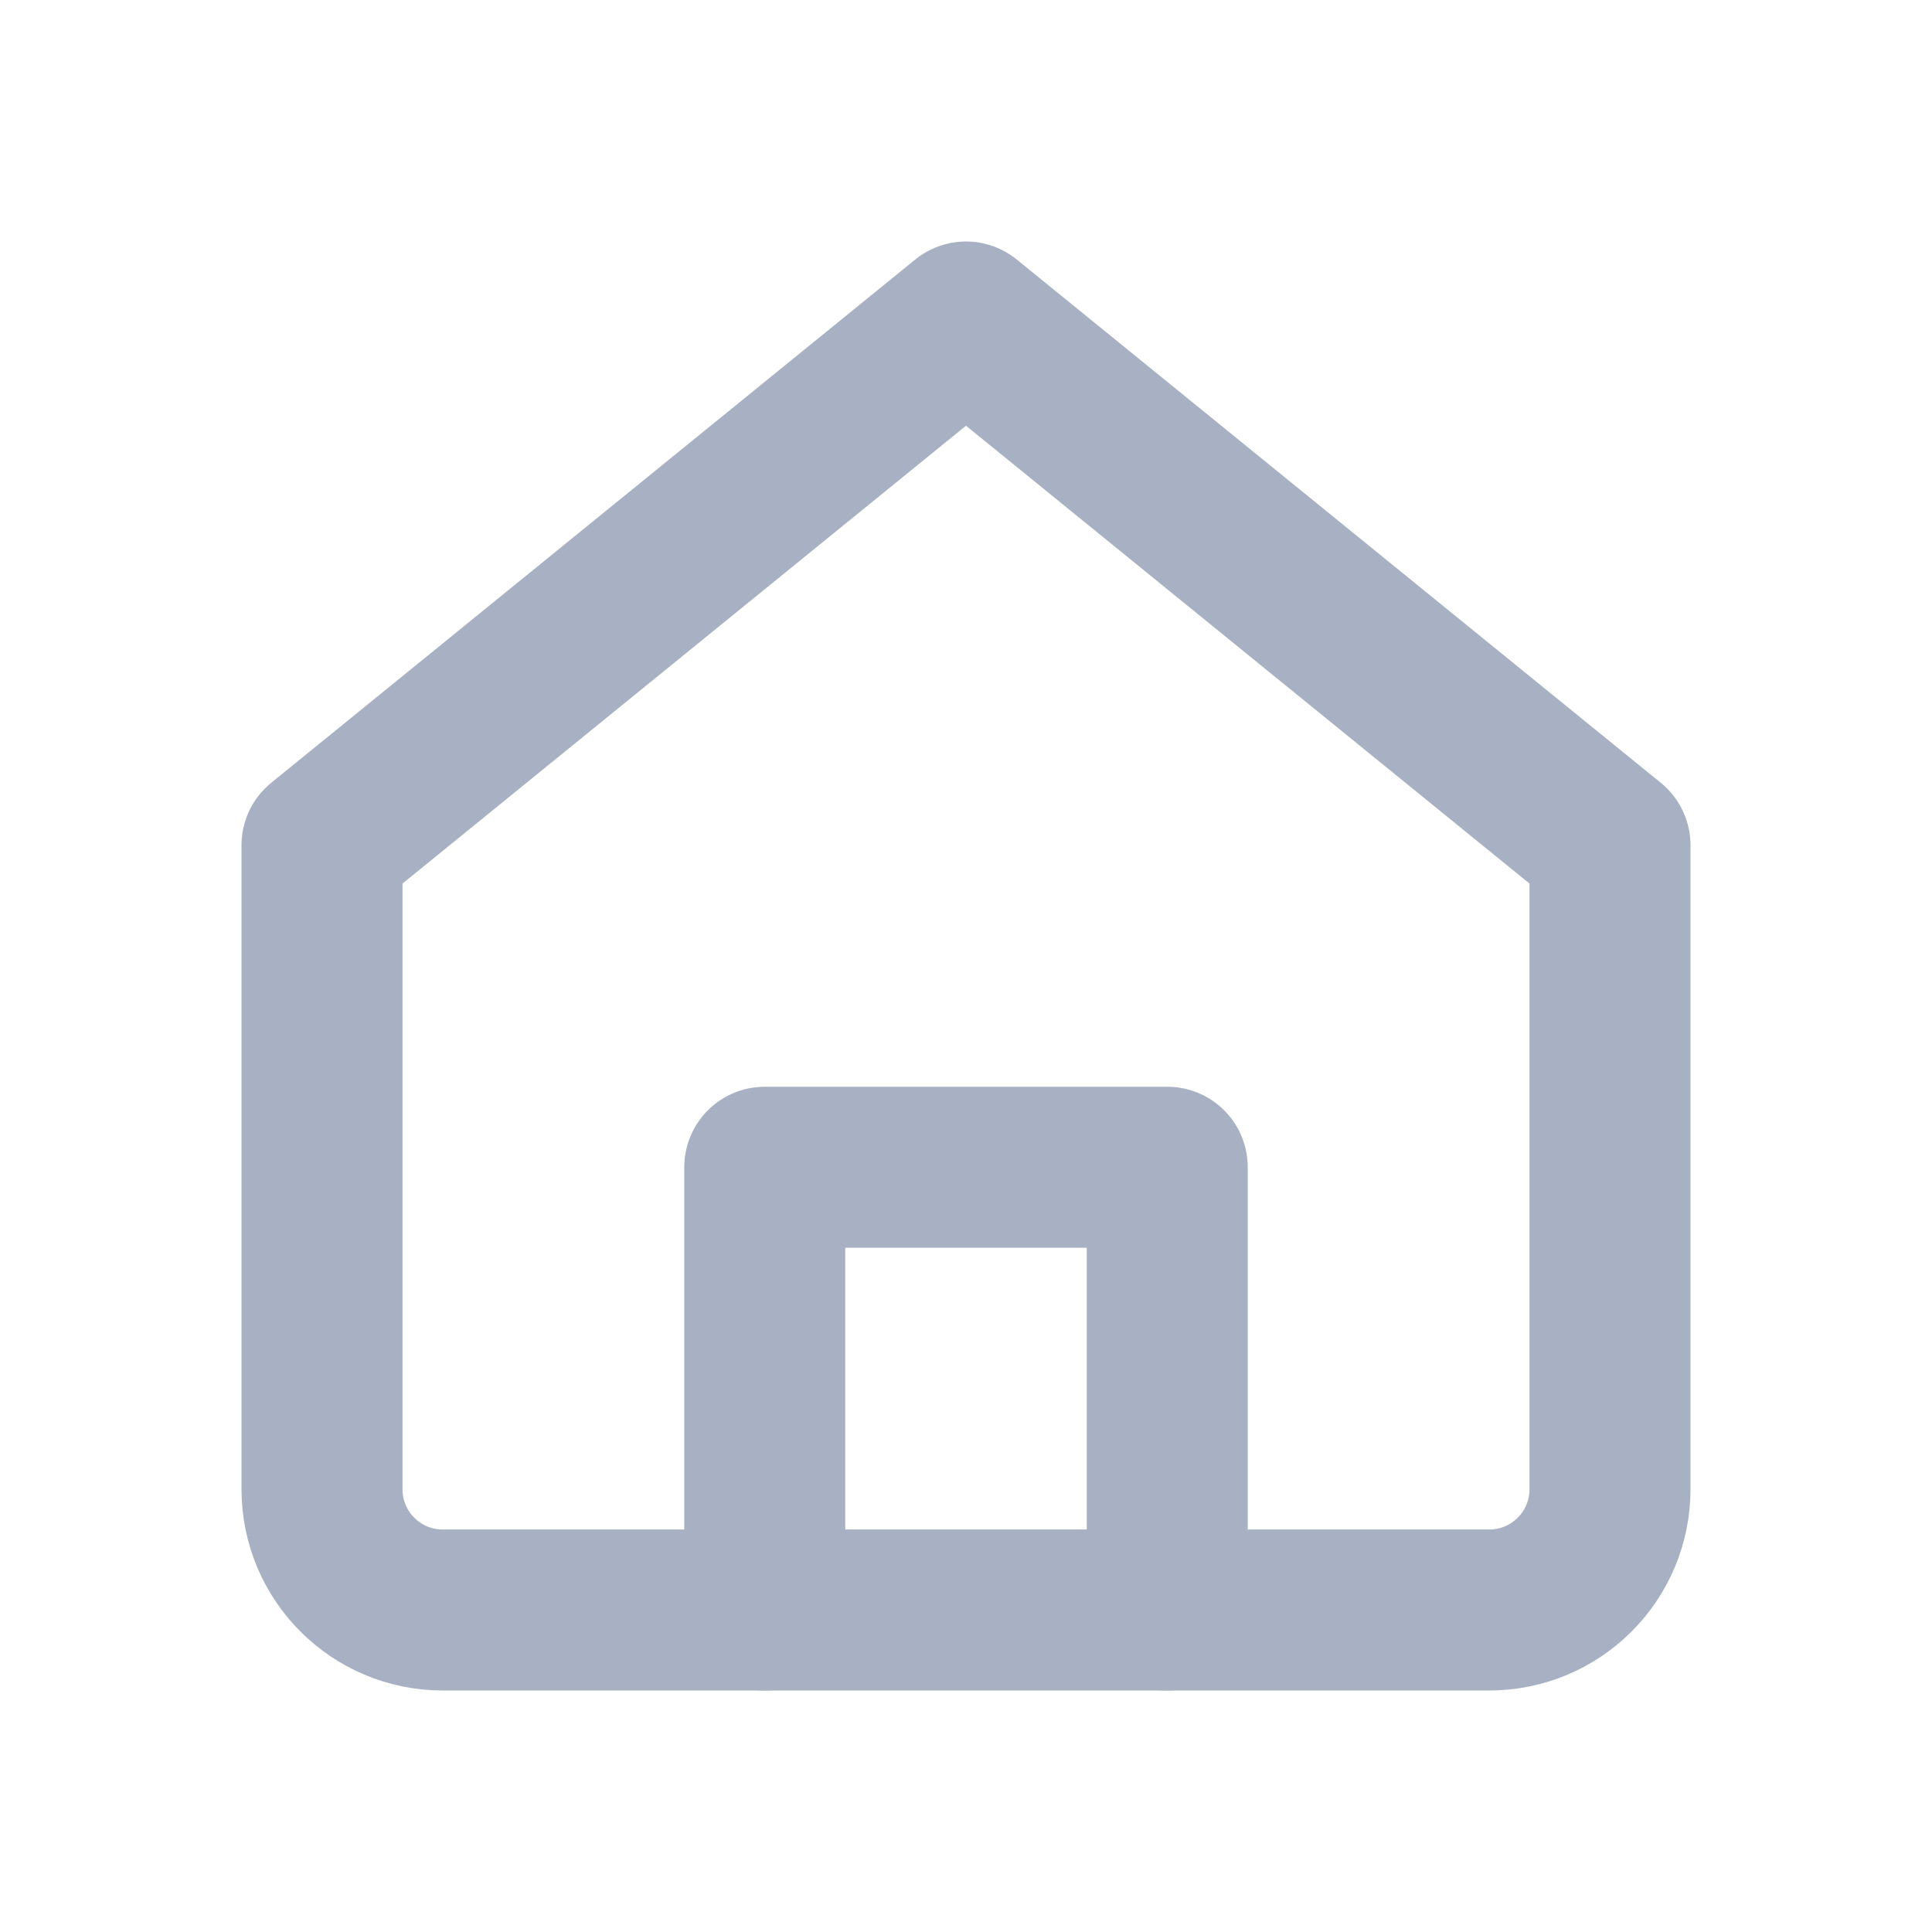
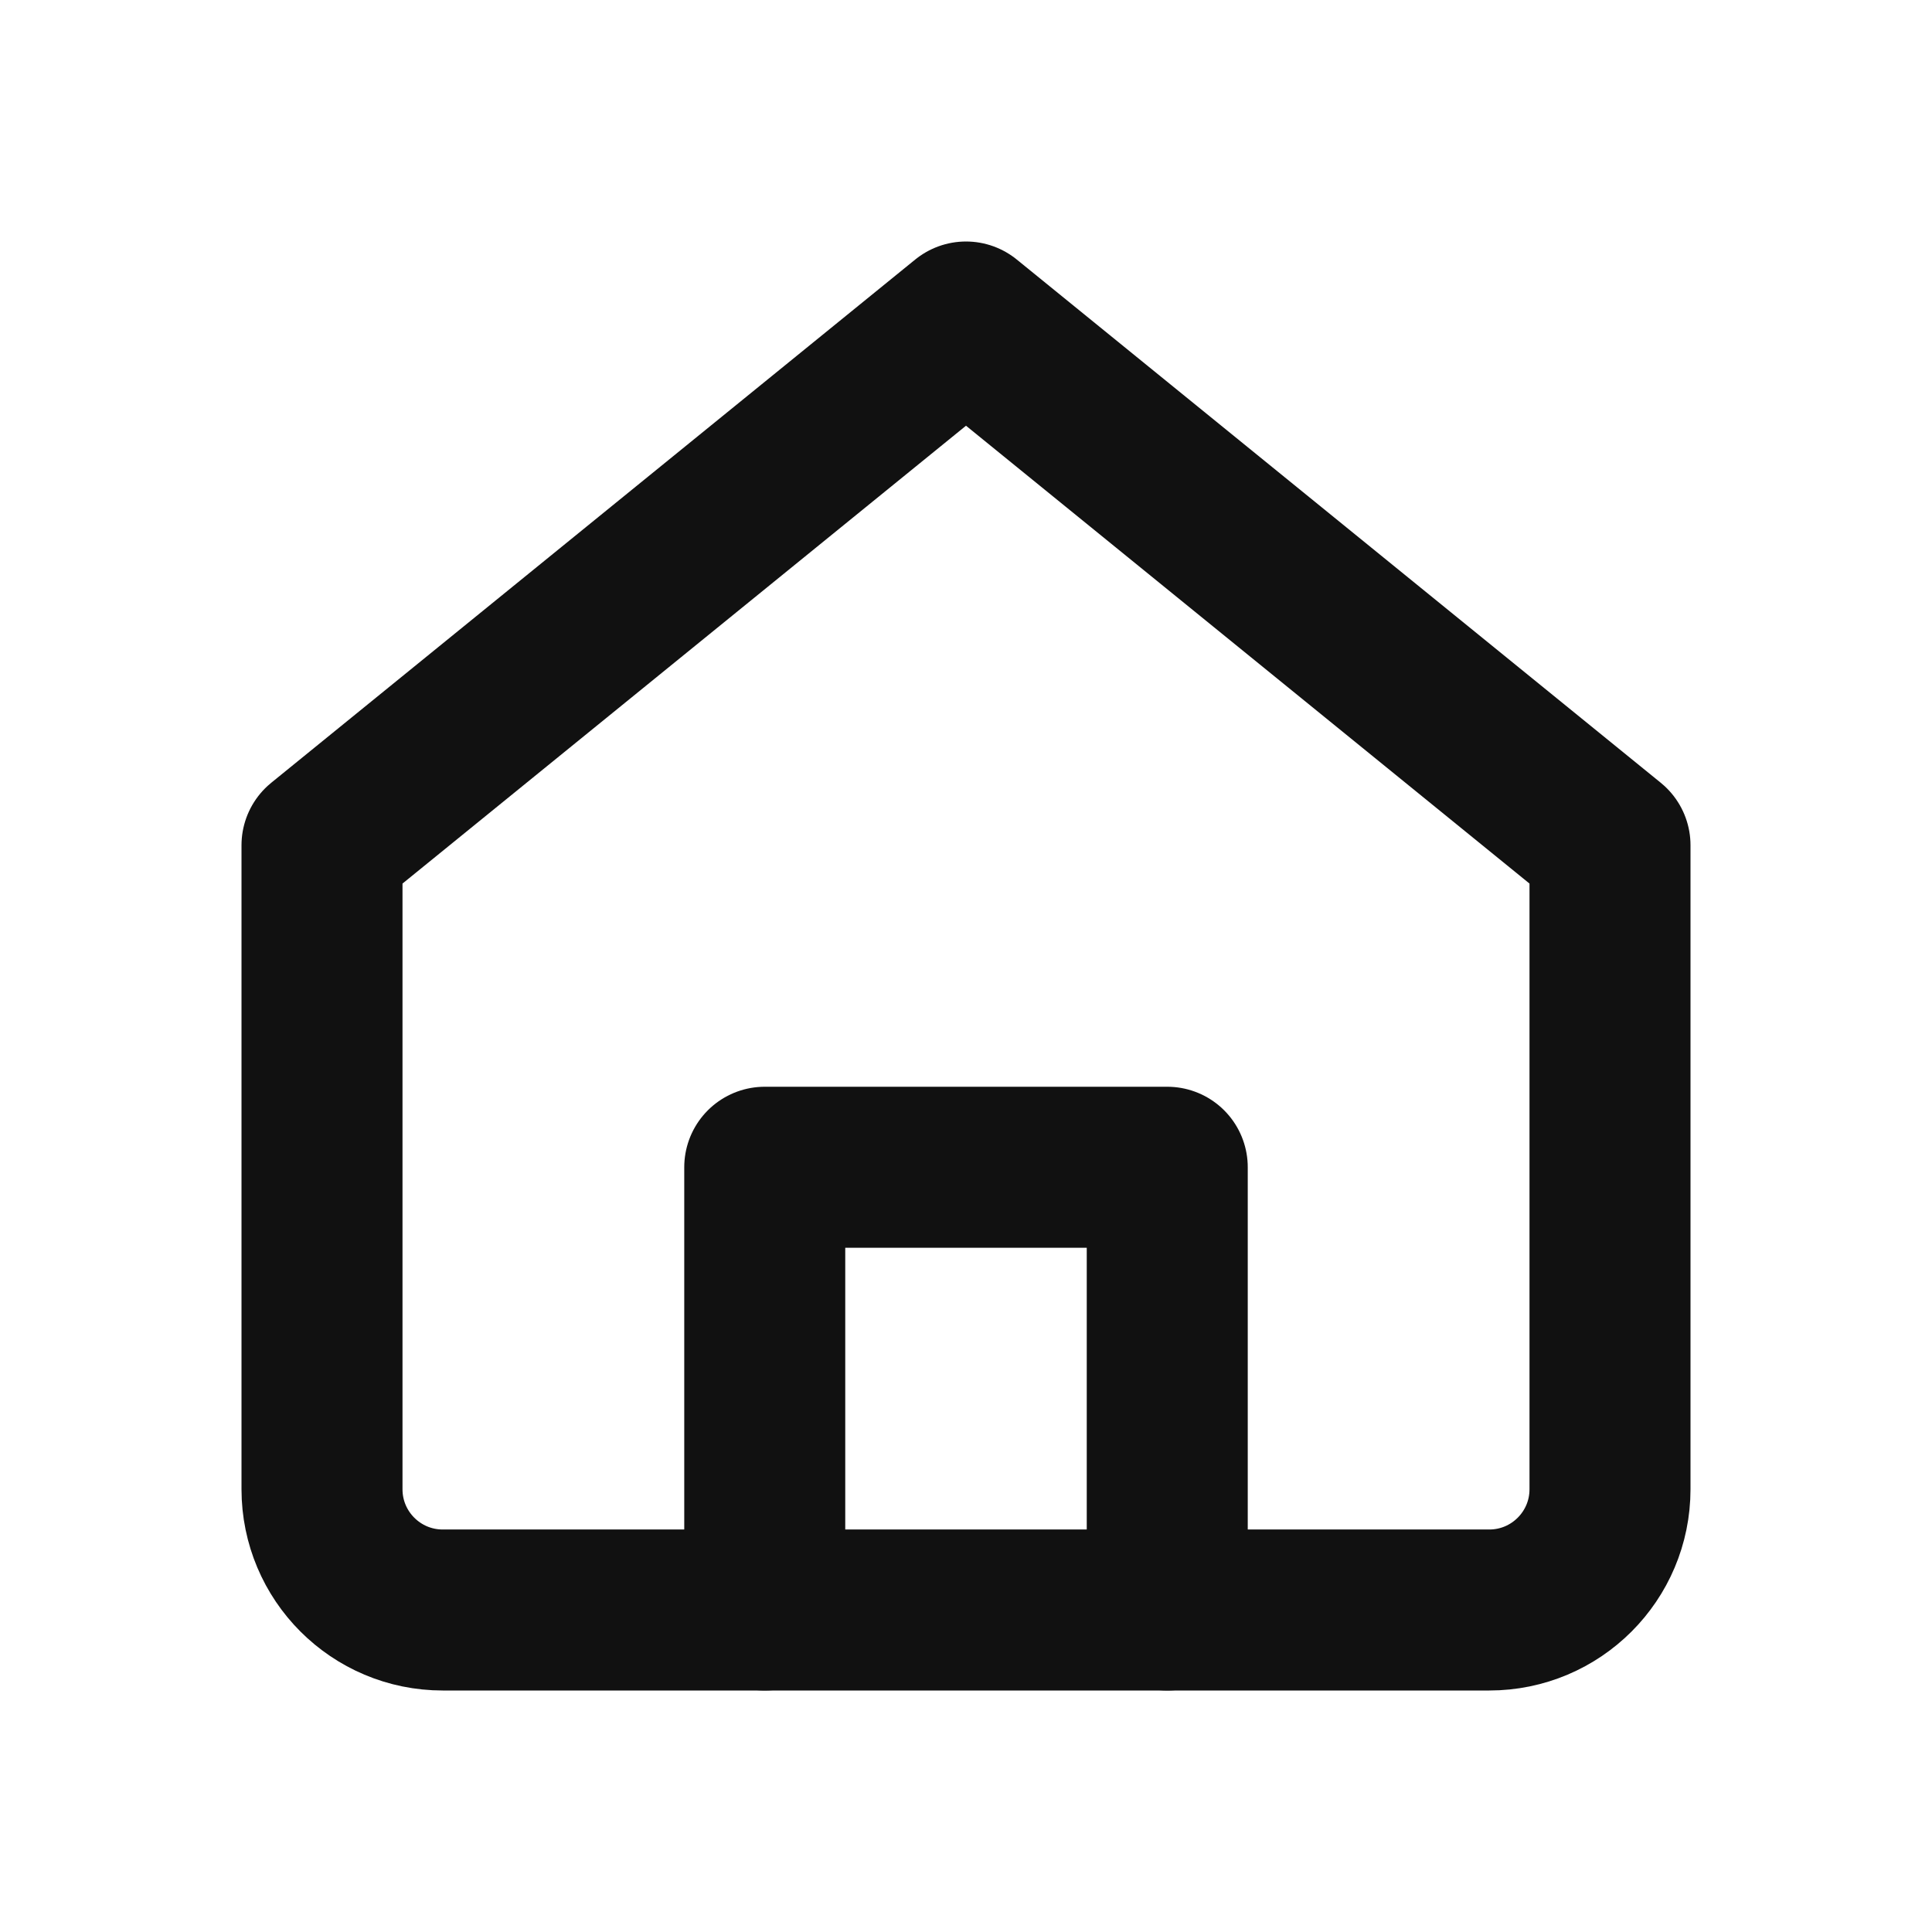
<svg xmlns="http://www.w3.org/2000/svg" viewBox="0 0 24 24" fill="none">
-   <path d="M4 10.5 12 4l8 6.5v8a1.5 1.5 0 0 1-1.5 1.5h-13A1.5 1.5 0 0 1 4 18.5v-8Z" stroke="#A8B1C3" stroke-width="2" stroke-linecap="round" stroke-linejoin="round" />
-   <path d="M9.5 20v-5.5h5V20" stroke="#A8B1C3" stroke-width="2" stroke-linecap="round" stroke-linejoin="round" />
+   <path d="M4 10.5 12 4l8 6.5v8a1.5 1.5 0 0 1-1.5 1.5h-13A1.5 1.5 0 0 1 4 18.5v-8Z" stroke="#111111" stroke-width="2" stroke-linecap="round" stroke-linejoin="round" />
+   <path d="M9.5 20v-5.5h5V20" stroke="#111111" stroke-width="2" stroke-linecap="round" stroke-linejoin="round" />
</svg>
